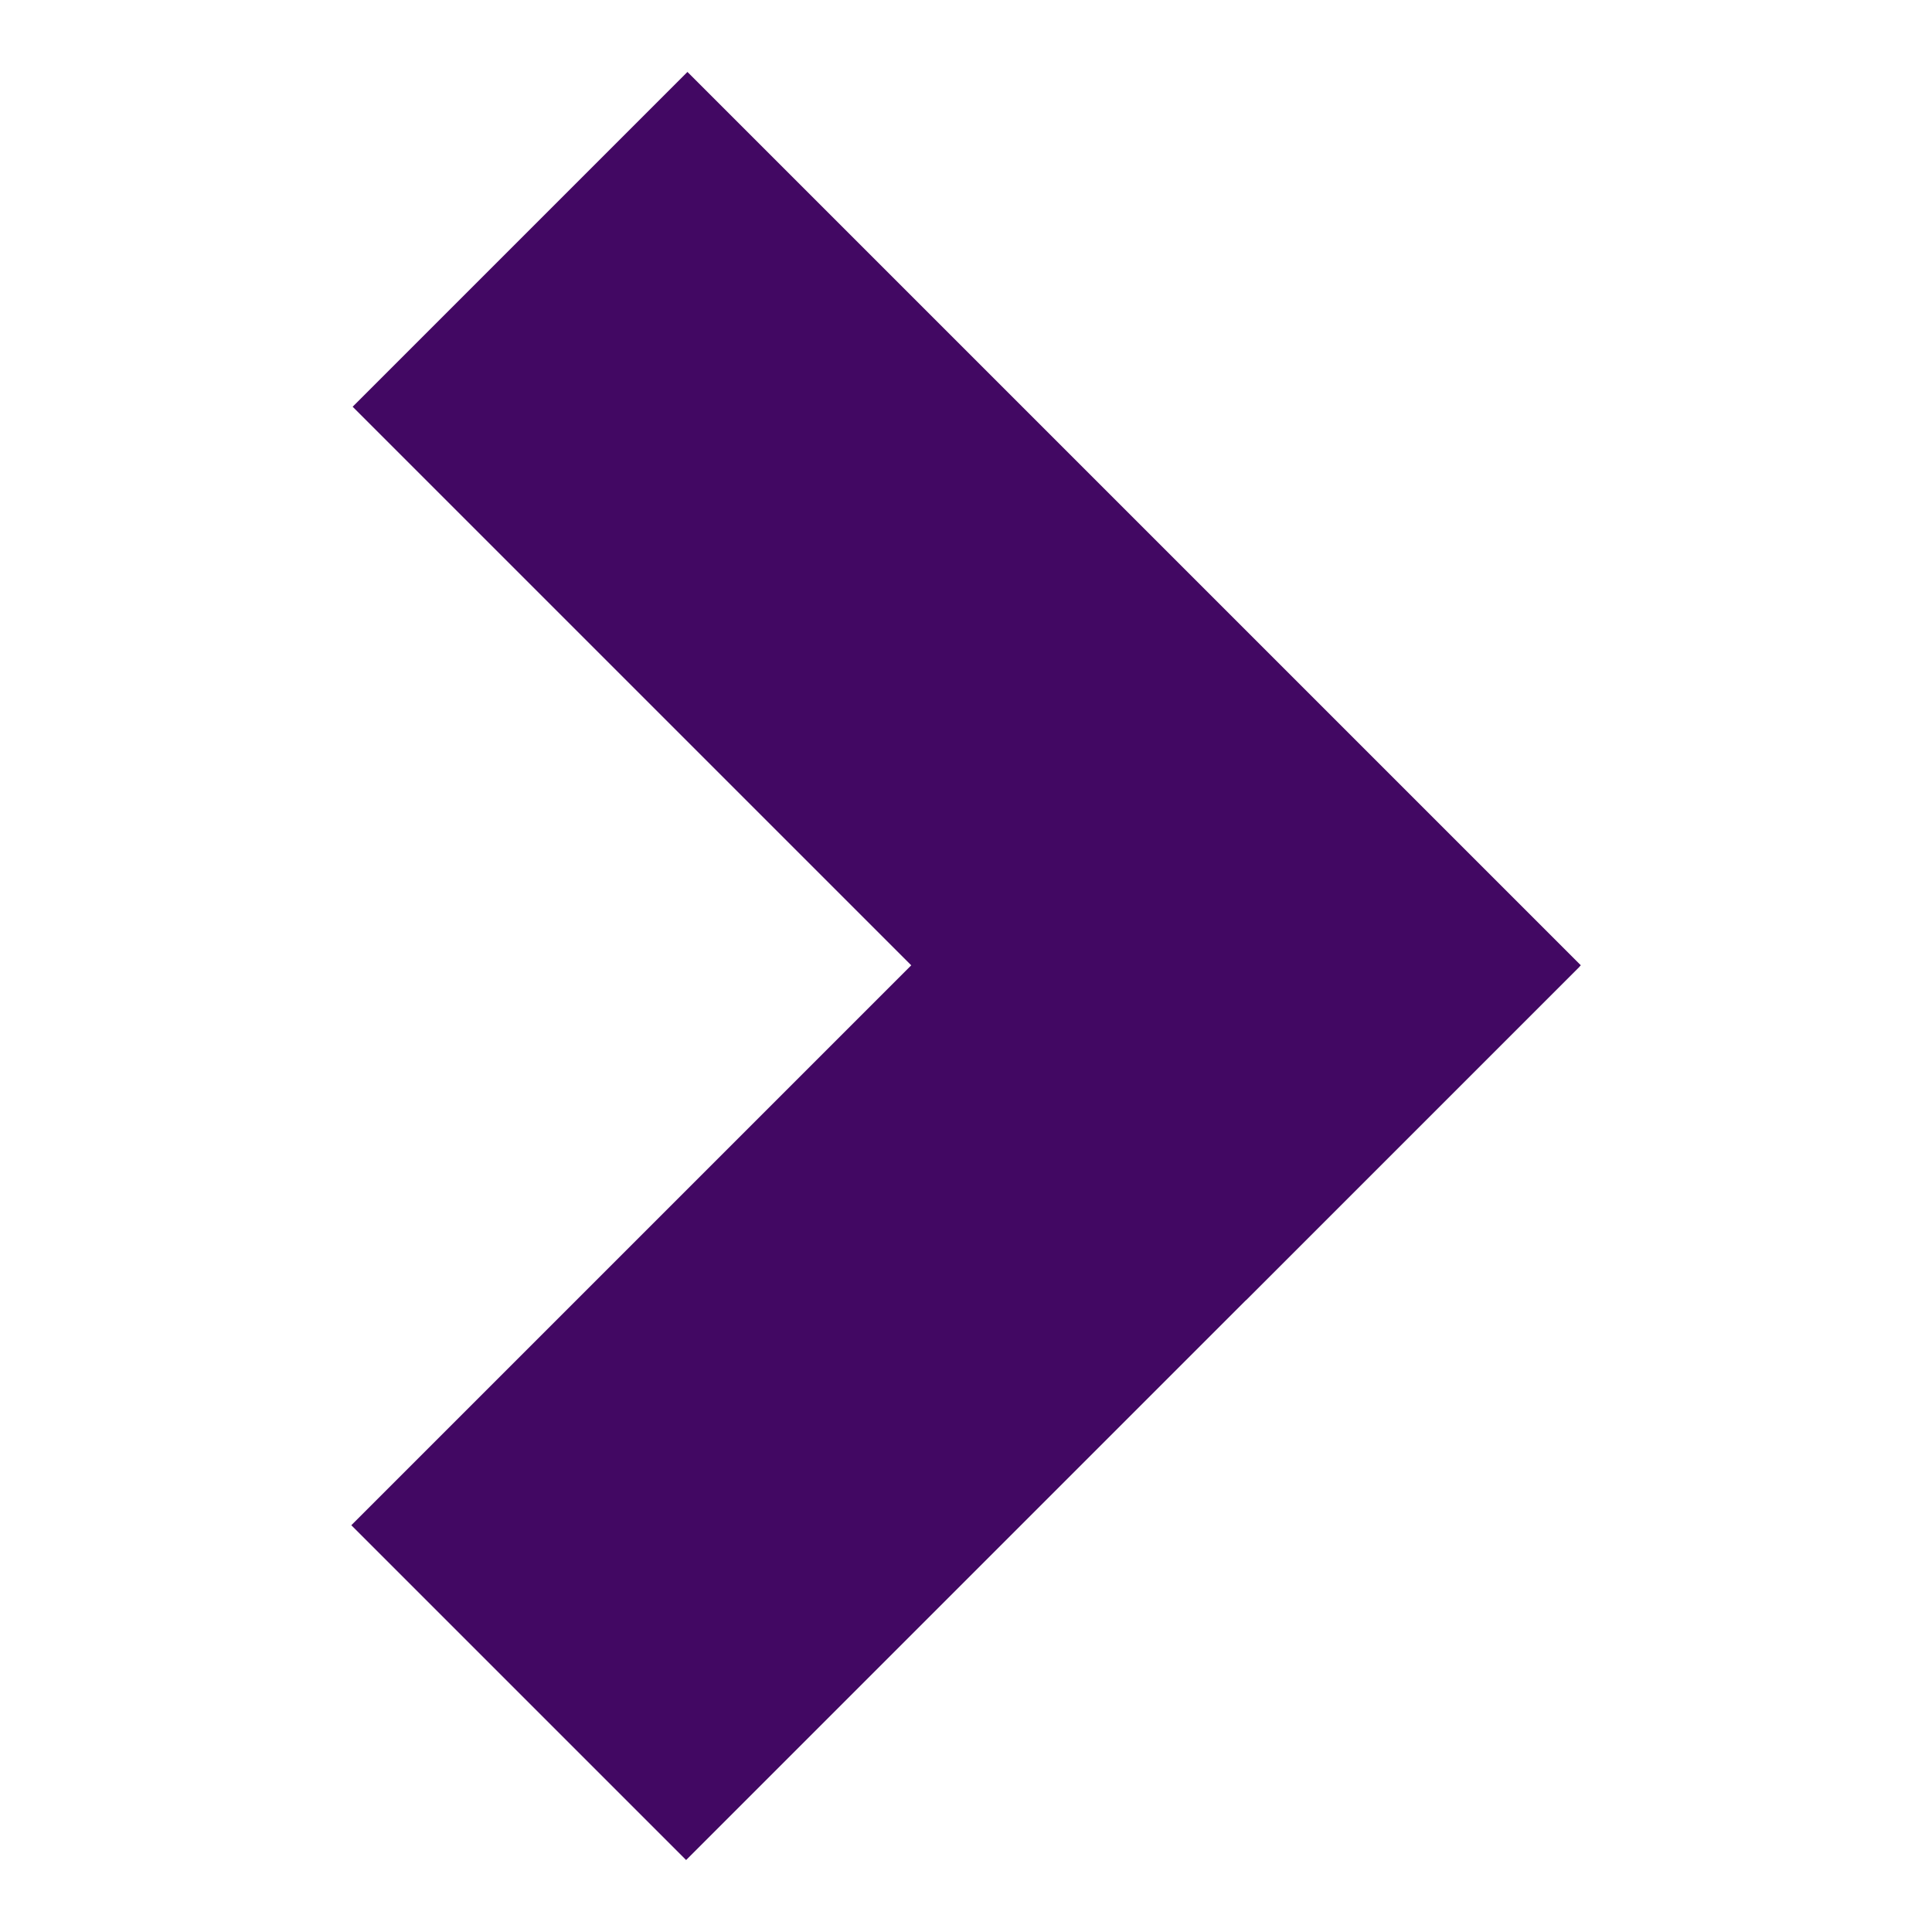
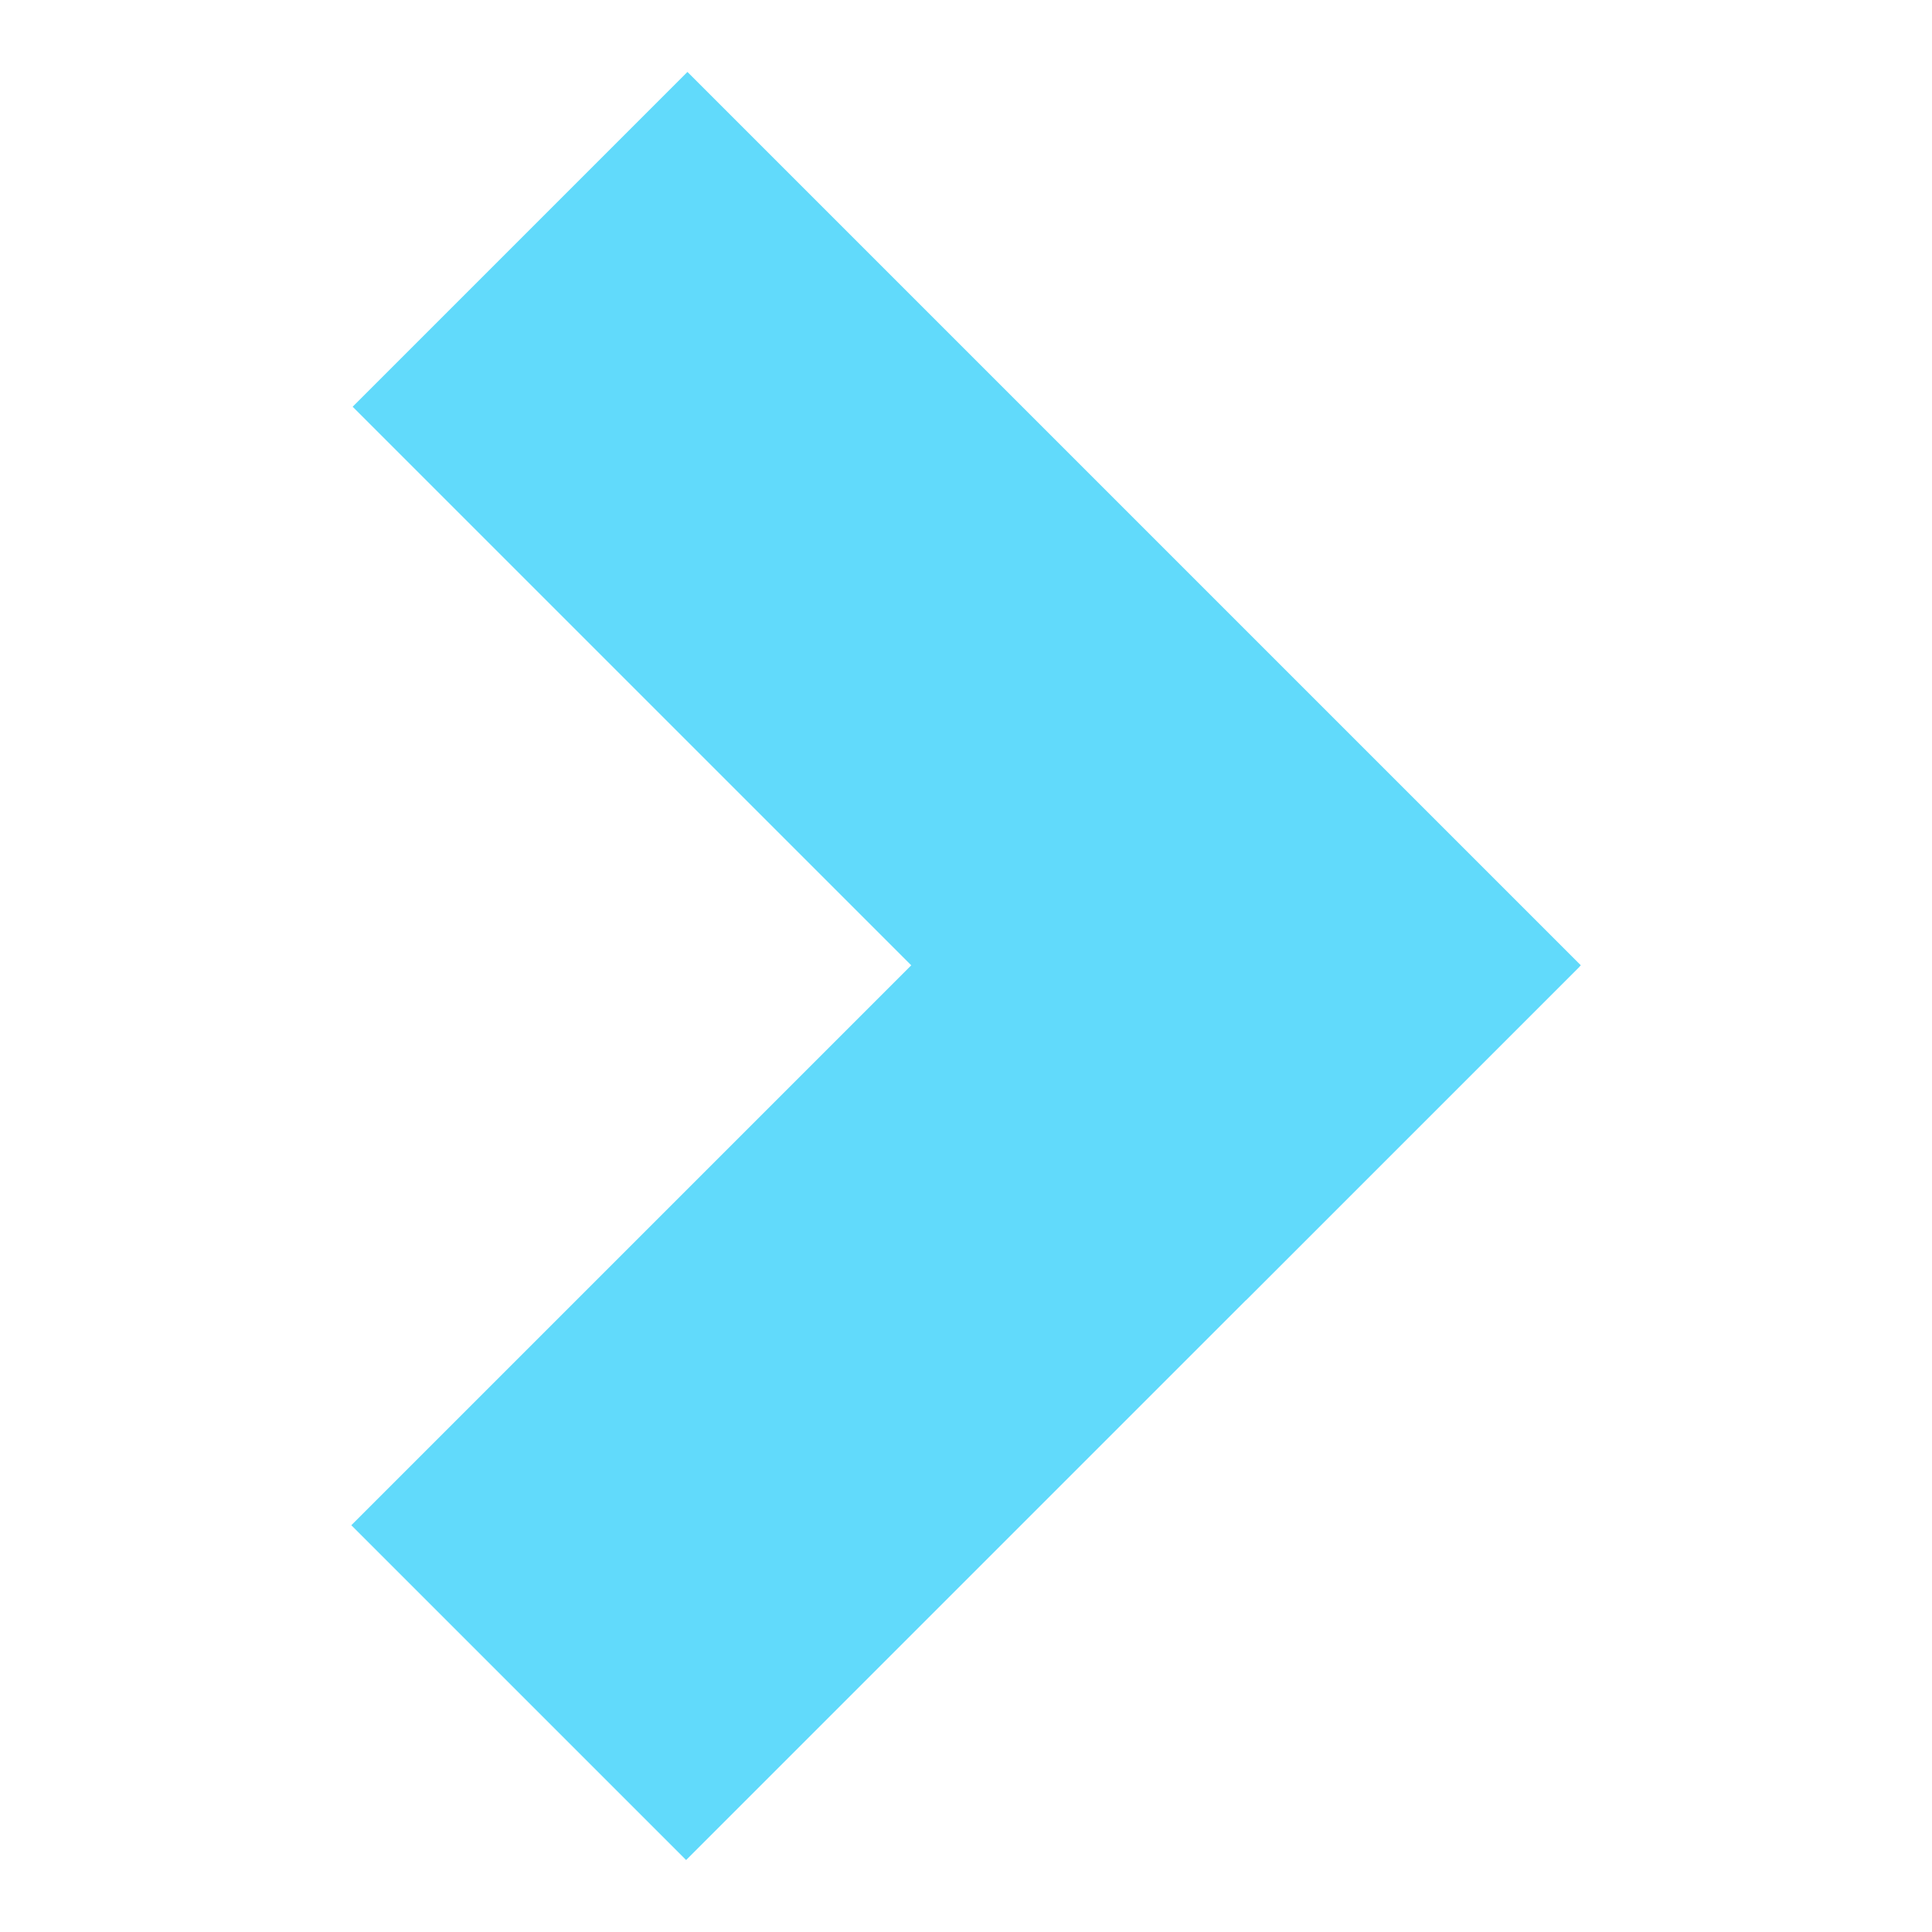
<svg xmlns="http://www.w3.org/2000/svg" version="1.1" x="0px" y="0px" width="21.875px" height="21.875px" viewBox="0 0 21.875 21.875" enable-background="new 0 0 21.875 21.875" xml:space="preserve">
  <g id="Layer_4">
</g>
  <g id="Layer_2">
    <g>
-       <rect x="3.778" y="11.427" transform="matrix(-0.7071 0.7071 -0.7071 -0.7071 28.6357 16.3531)" fill="#420863" width="14.306" height="5.361" />
-       <rect x="3.792" y="5.088" transform="matrix(-0.7071 -0.7071 0.7071 -0.7071 13.1915 20.9994)" fill="#420863" width="14.305" height="5.361" />
+       <rect x="3.778" y="11.427" transform="matrix(-0.7071 0.7071 -0.7071 -0.7071 28.6357 16.3531)" fill="#61dafb" width="14.306" height="5.361" />
+       <rect x="3.792" y="5.088" transform="matrix(-0.7071 -0.7071 0.7071 -0.7071 13.1915 20.9994)" fill="#61dafb" width="14.305" height="5.361" />
    </g>
  </g>
</svg>
